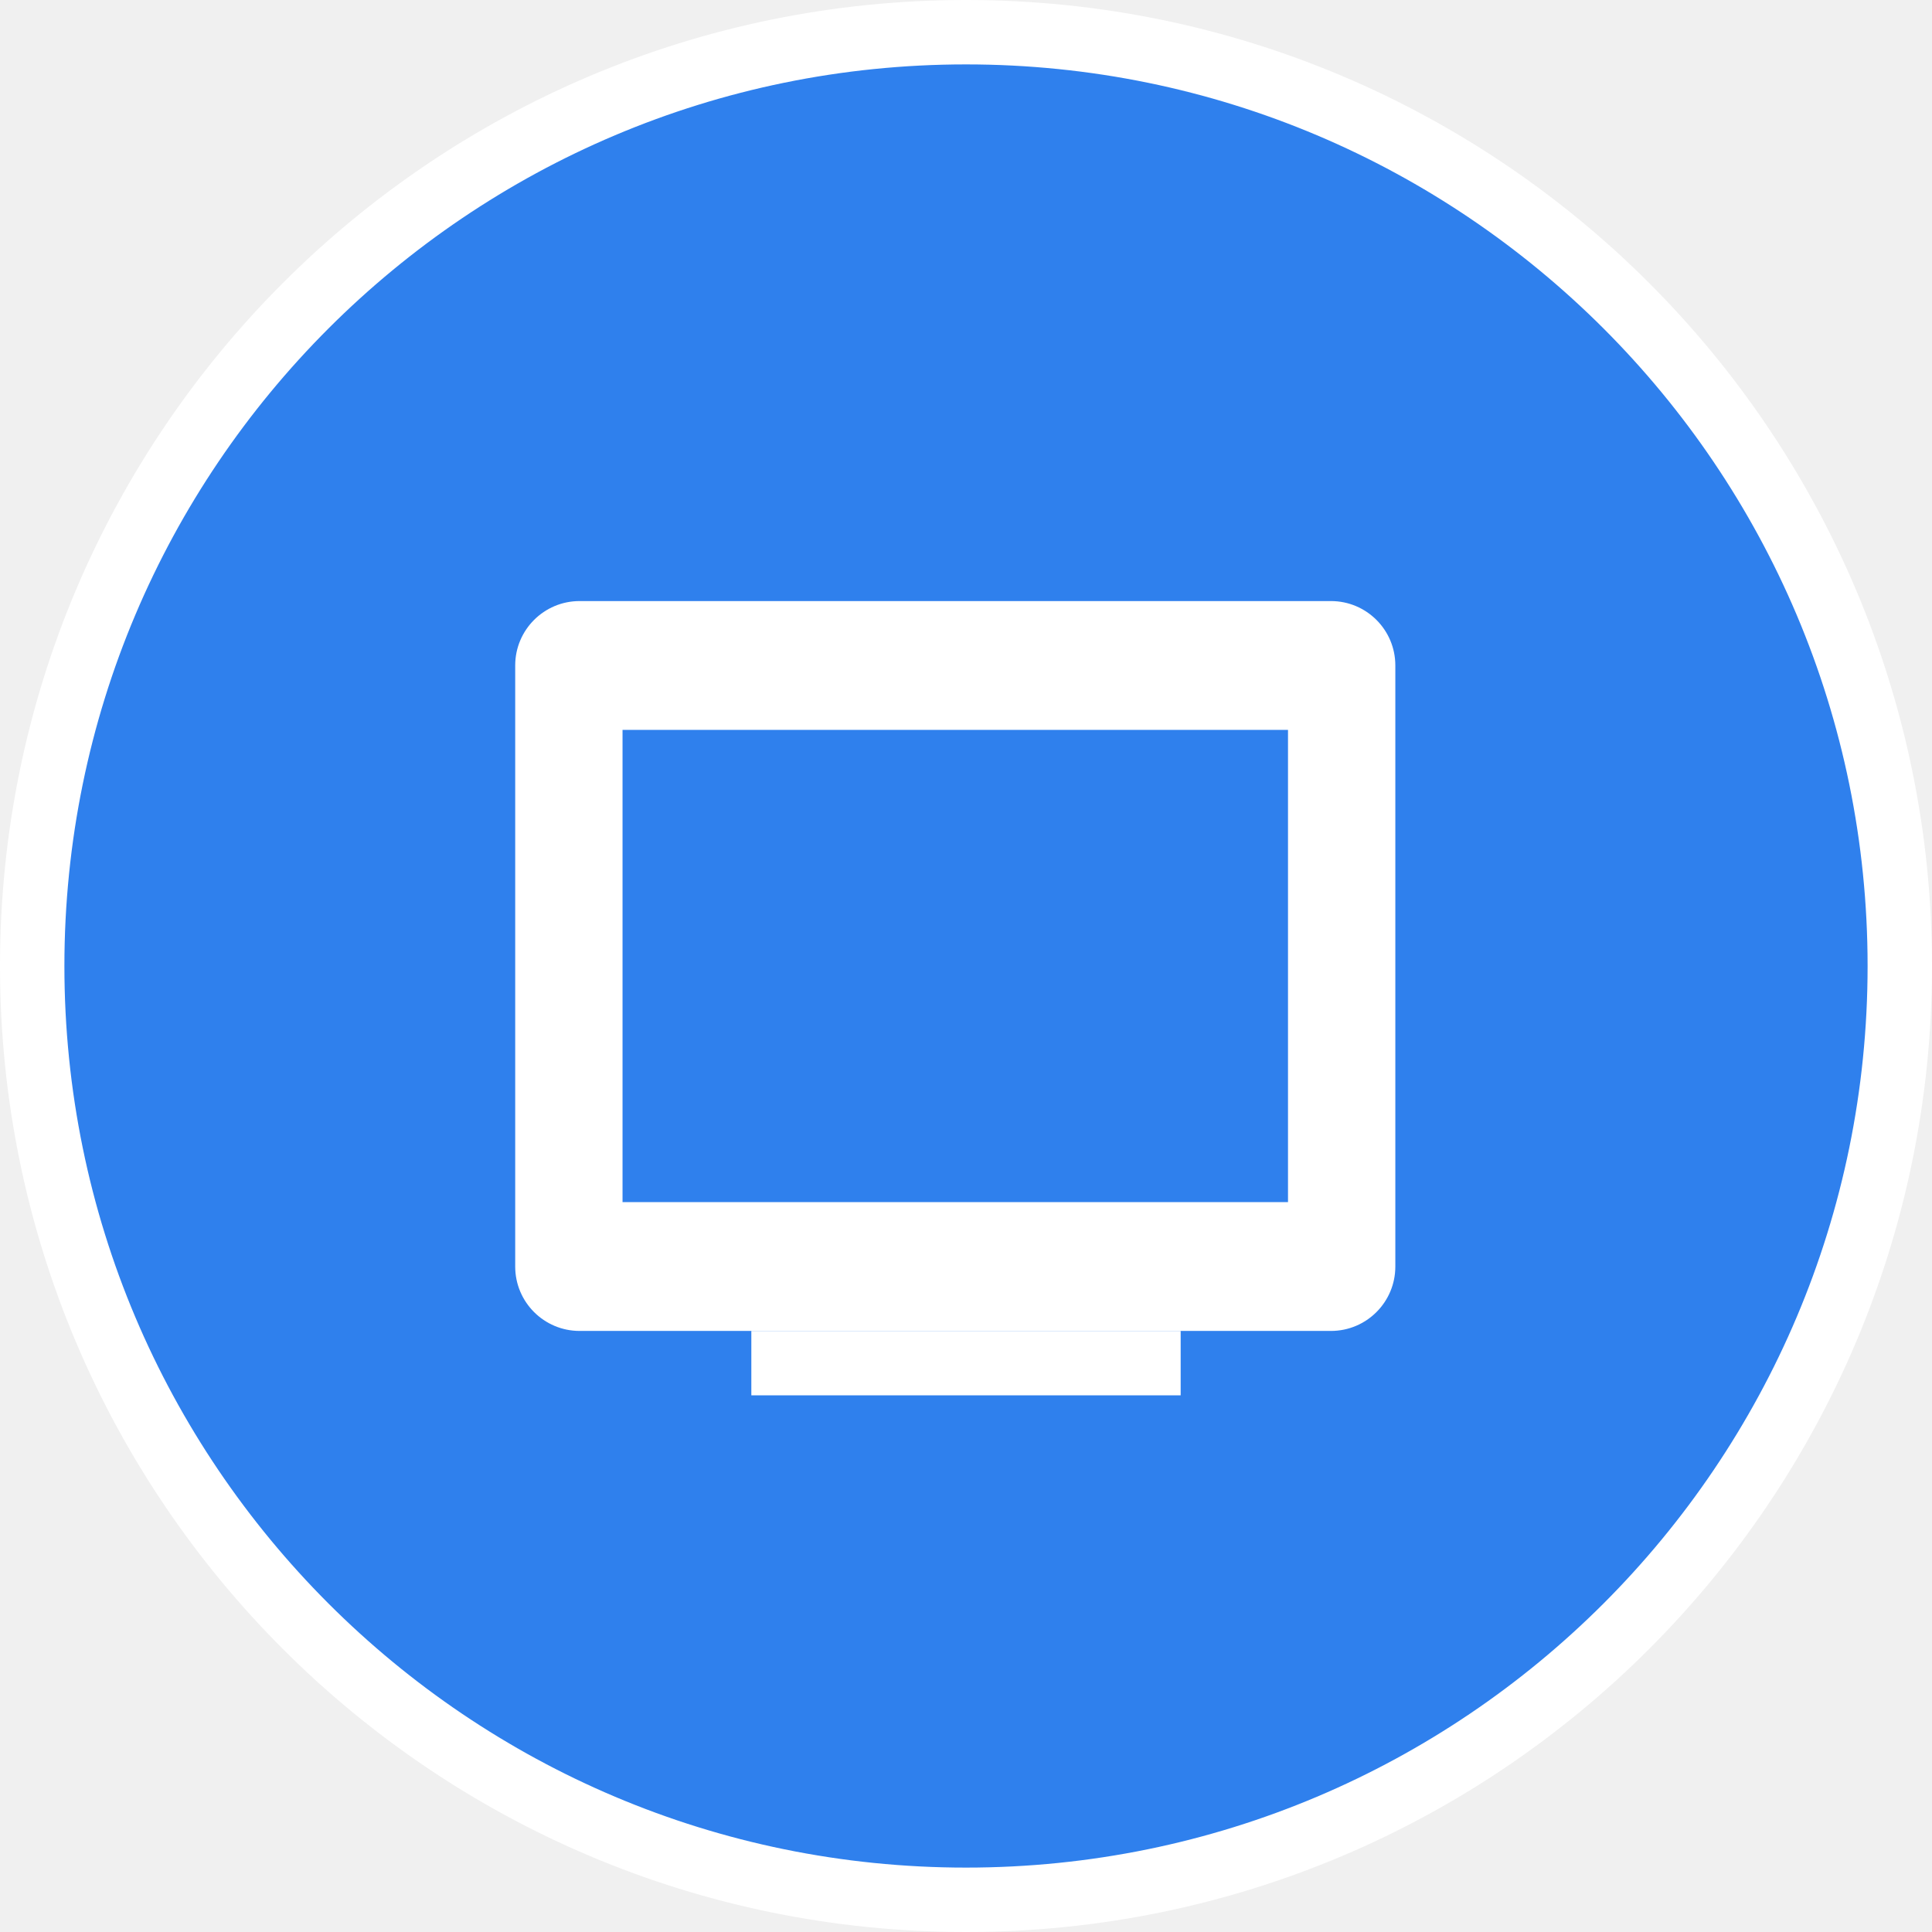
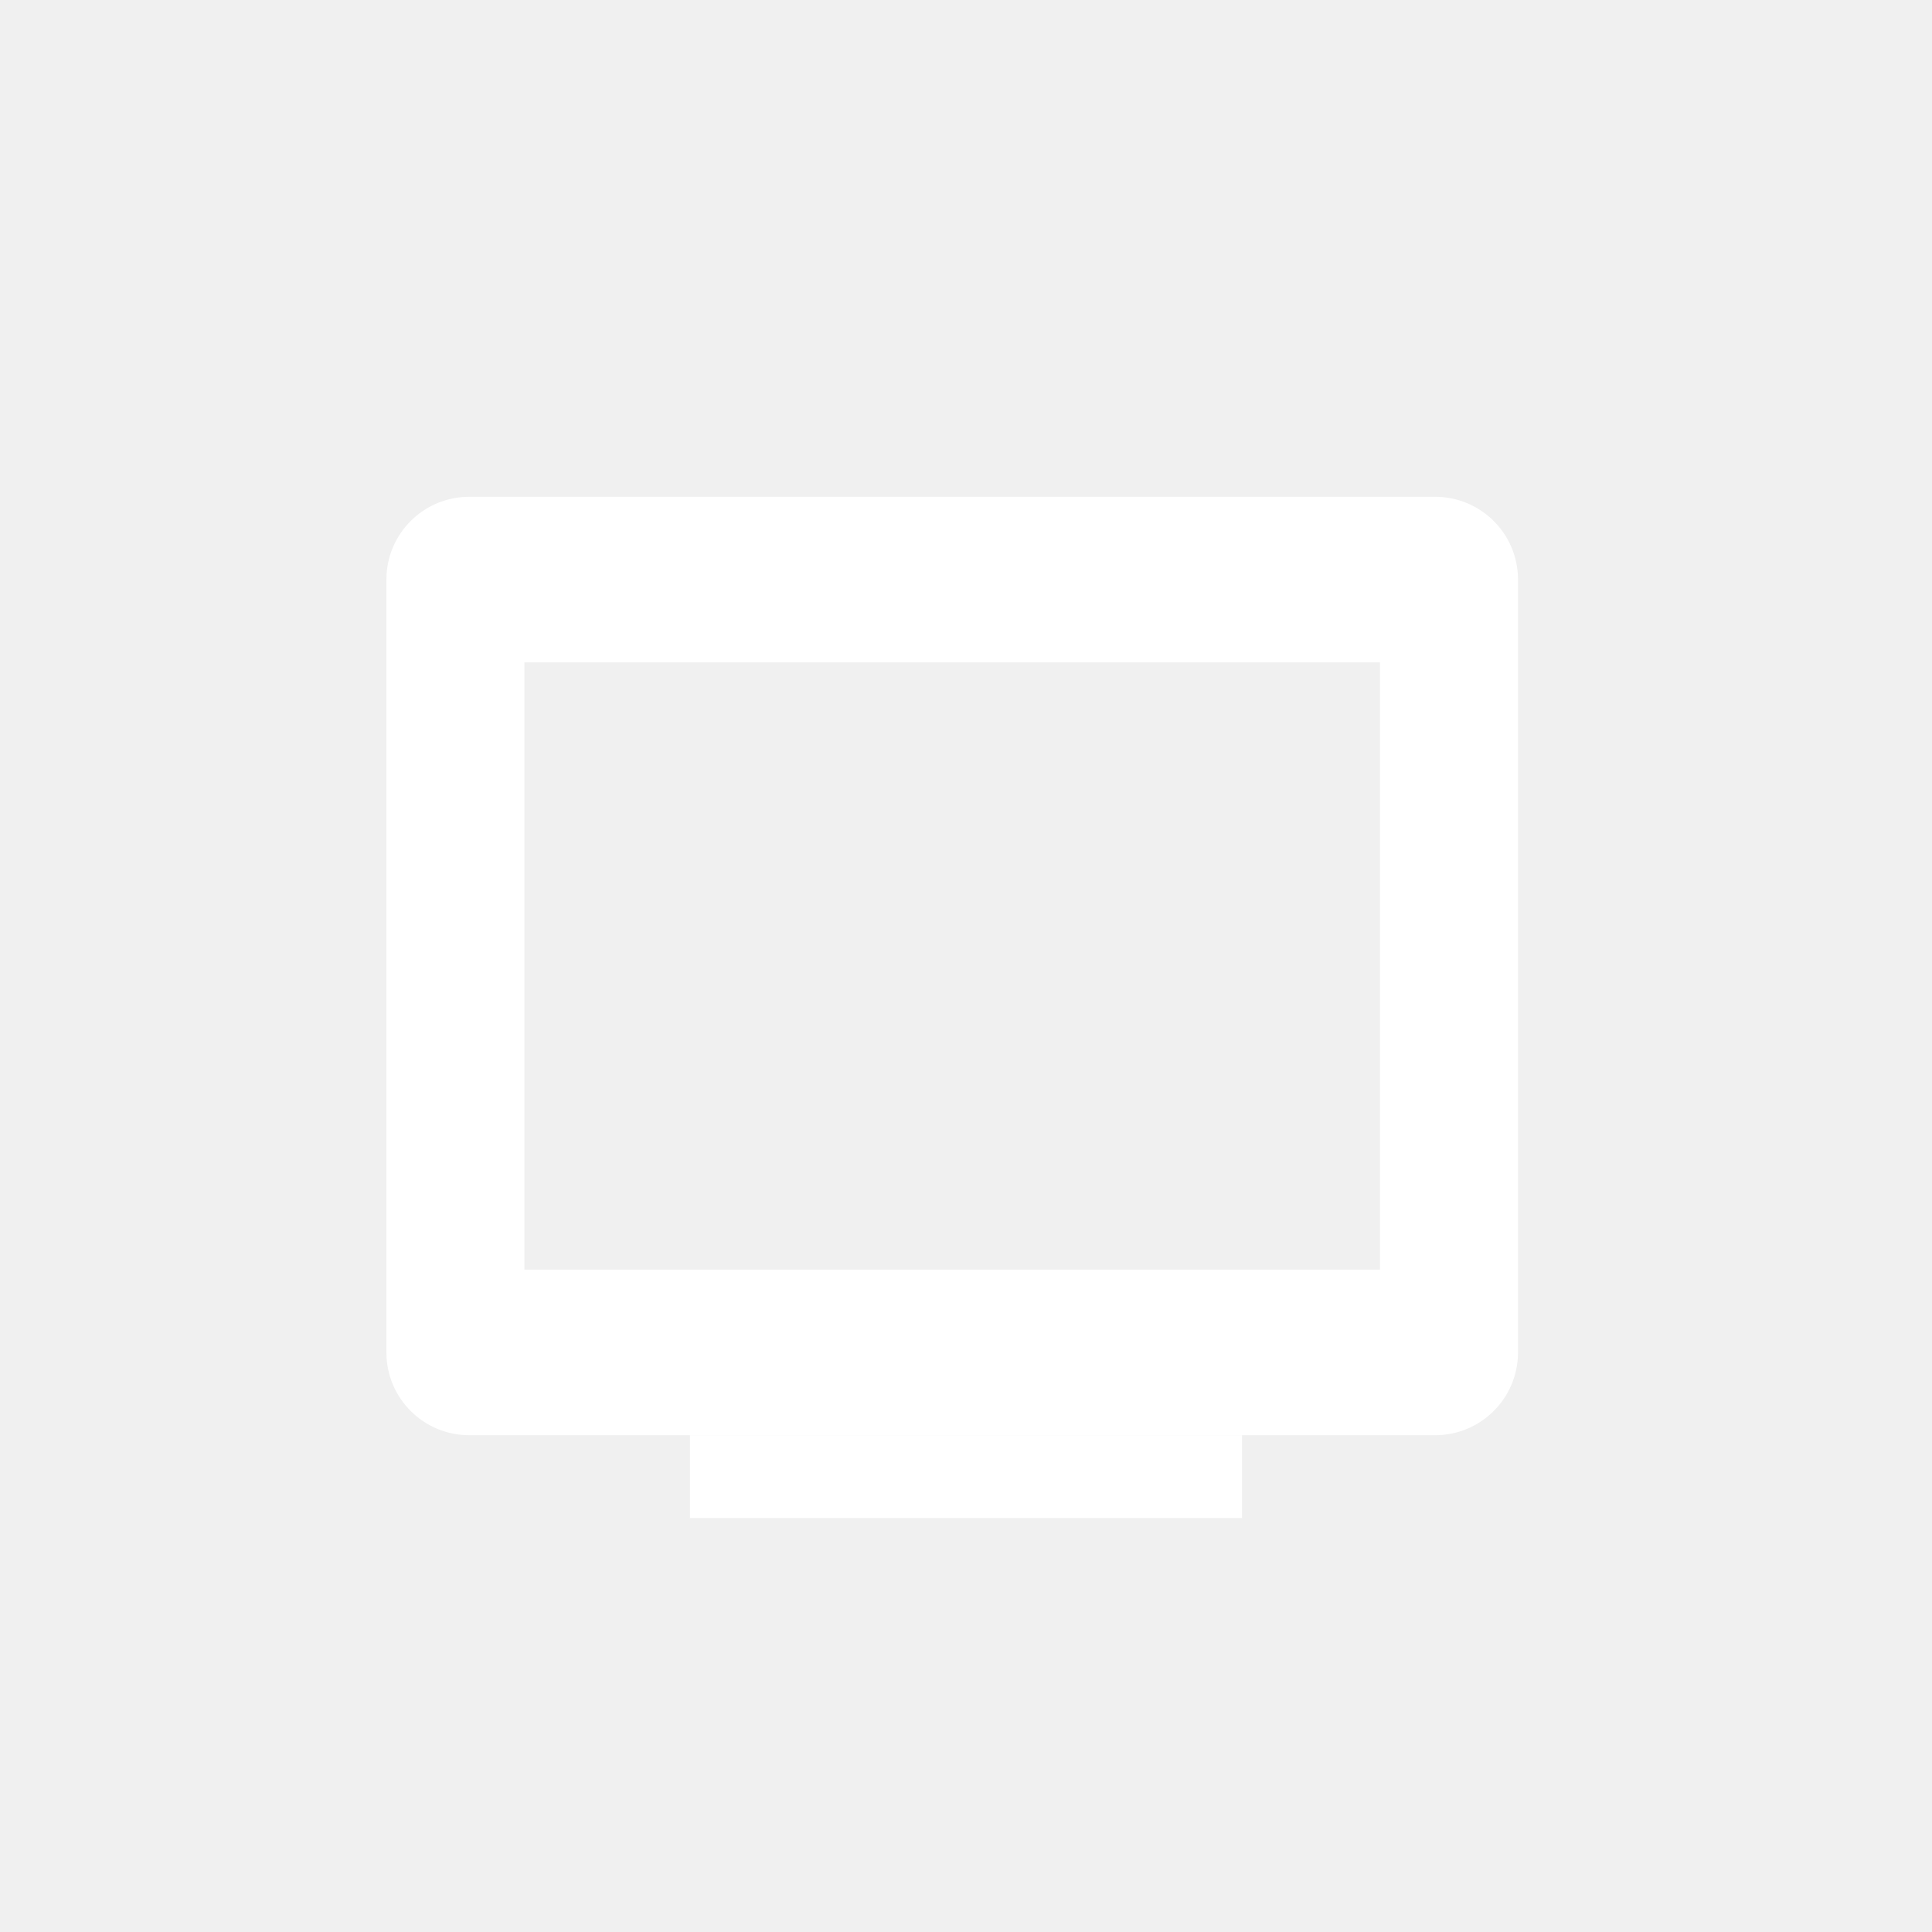
- <svg xmlns="http://www.w3.org/2000/svg" width="90" height="90" viewBox="0 0 90 90" fill="none">
-   <path d="M88.5 45C88.5 69.024 69.024 88.5 45 88.5C20.976 88.5 1.5 69.024 1.5 45C1.5 20.976 20.976 1.5 45 1.5C69.024 1.5 88.5 20.976 88.5 45Z" fill="#2F80ED" stroke="white" stroke-width="3" />
-   <rect width="20" height="3" transform="translate(35 62)" fill="white" />
-   <path fill-rule="evenodd" clip-rule="evenodd" d="M3 0C1.343 0 0 1.343 0 3V31C0 32.657 1.343 34 3 34H38C39.657 34 41 32.657 41 31V3C41 1.343 39.657 0 38 0H3ZM36 6H5V28H36V6Z" transform="translate(24 28)" fill="white" />
+ <svg xmlns="http://www.w3.org/2000/svg" width="70" height="70" viewBox="0 0 70 70" fill="none">
+   <rect x="25" y="52" width="20" height="3" fill="white" />
+   <path fill-rule="evenodd" clip-rule="evenodd" d="M17 18C15.343 18 14 19.343 14 21V49C14 50.657 15.343 52 17 52H52C53.657 52 55 50.657 55 49V21C55 19.343 53.657 18 52 18H17ZM50 24H19V46H50V24Z" fill="white" />
</svg>
